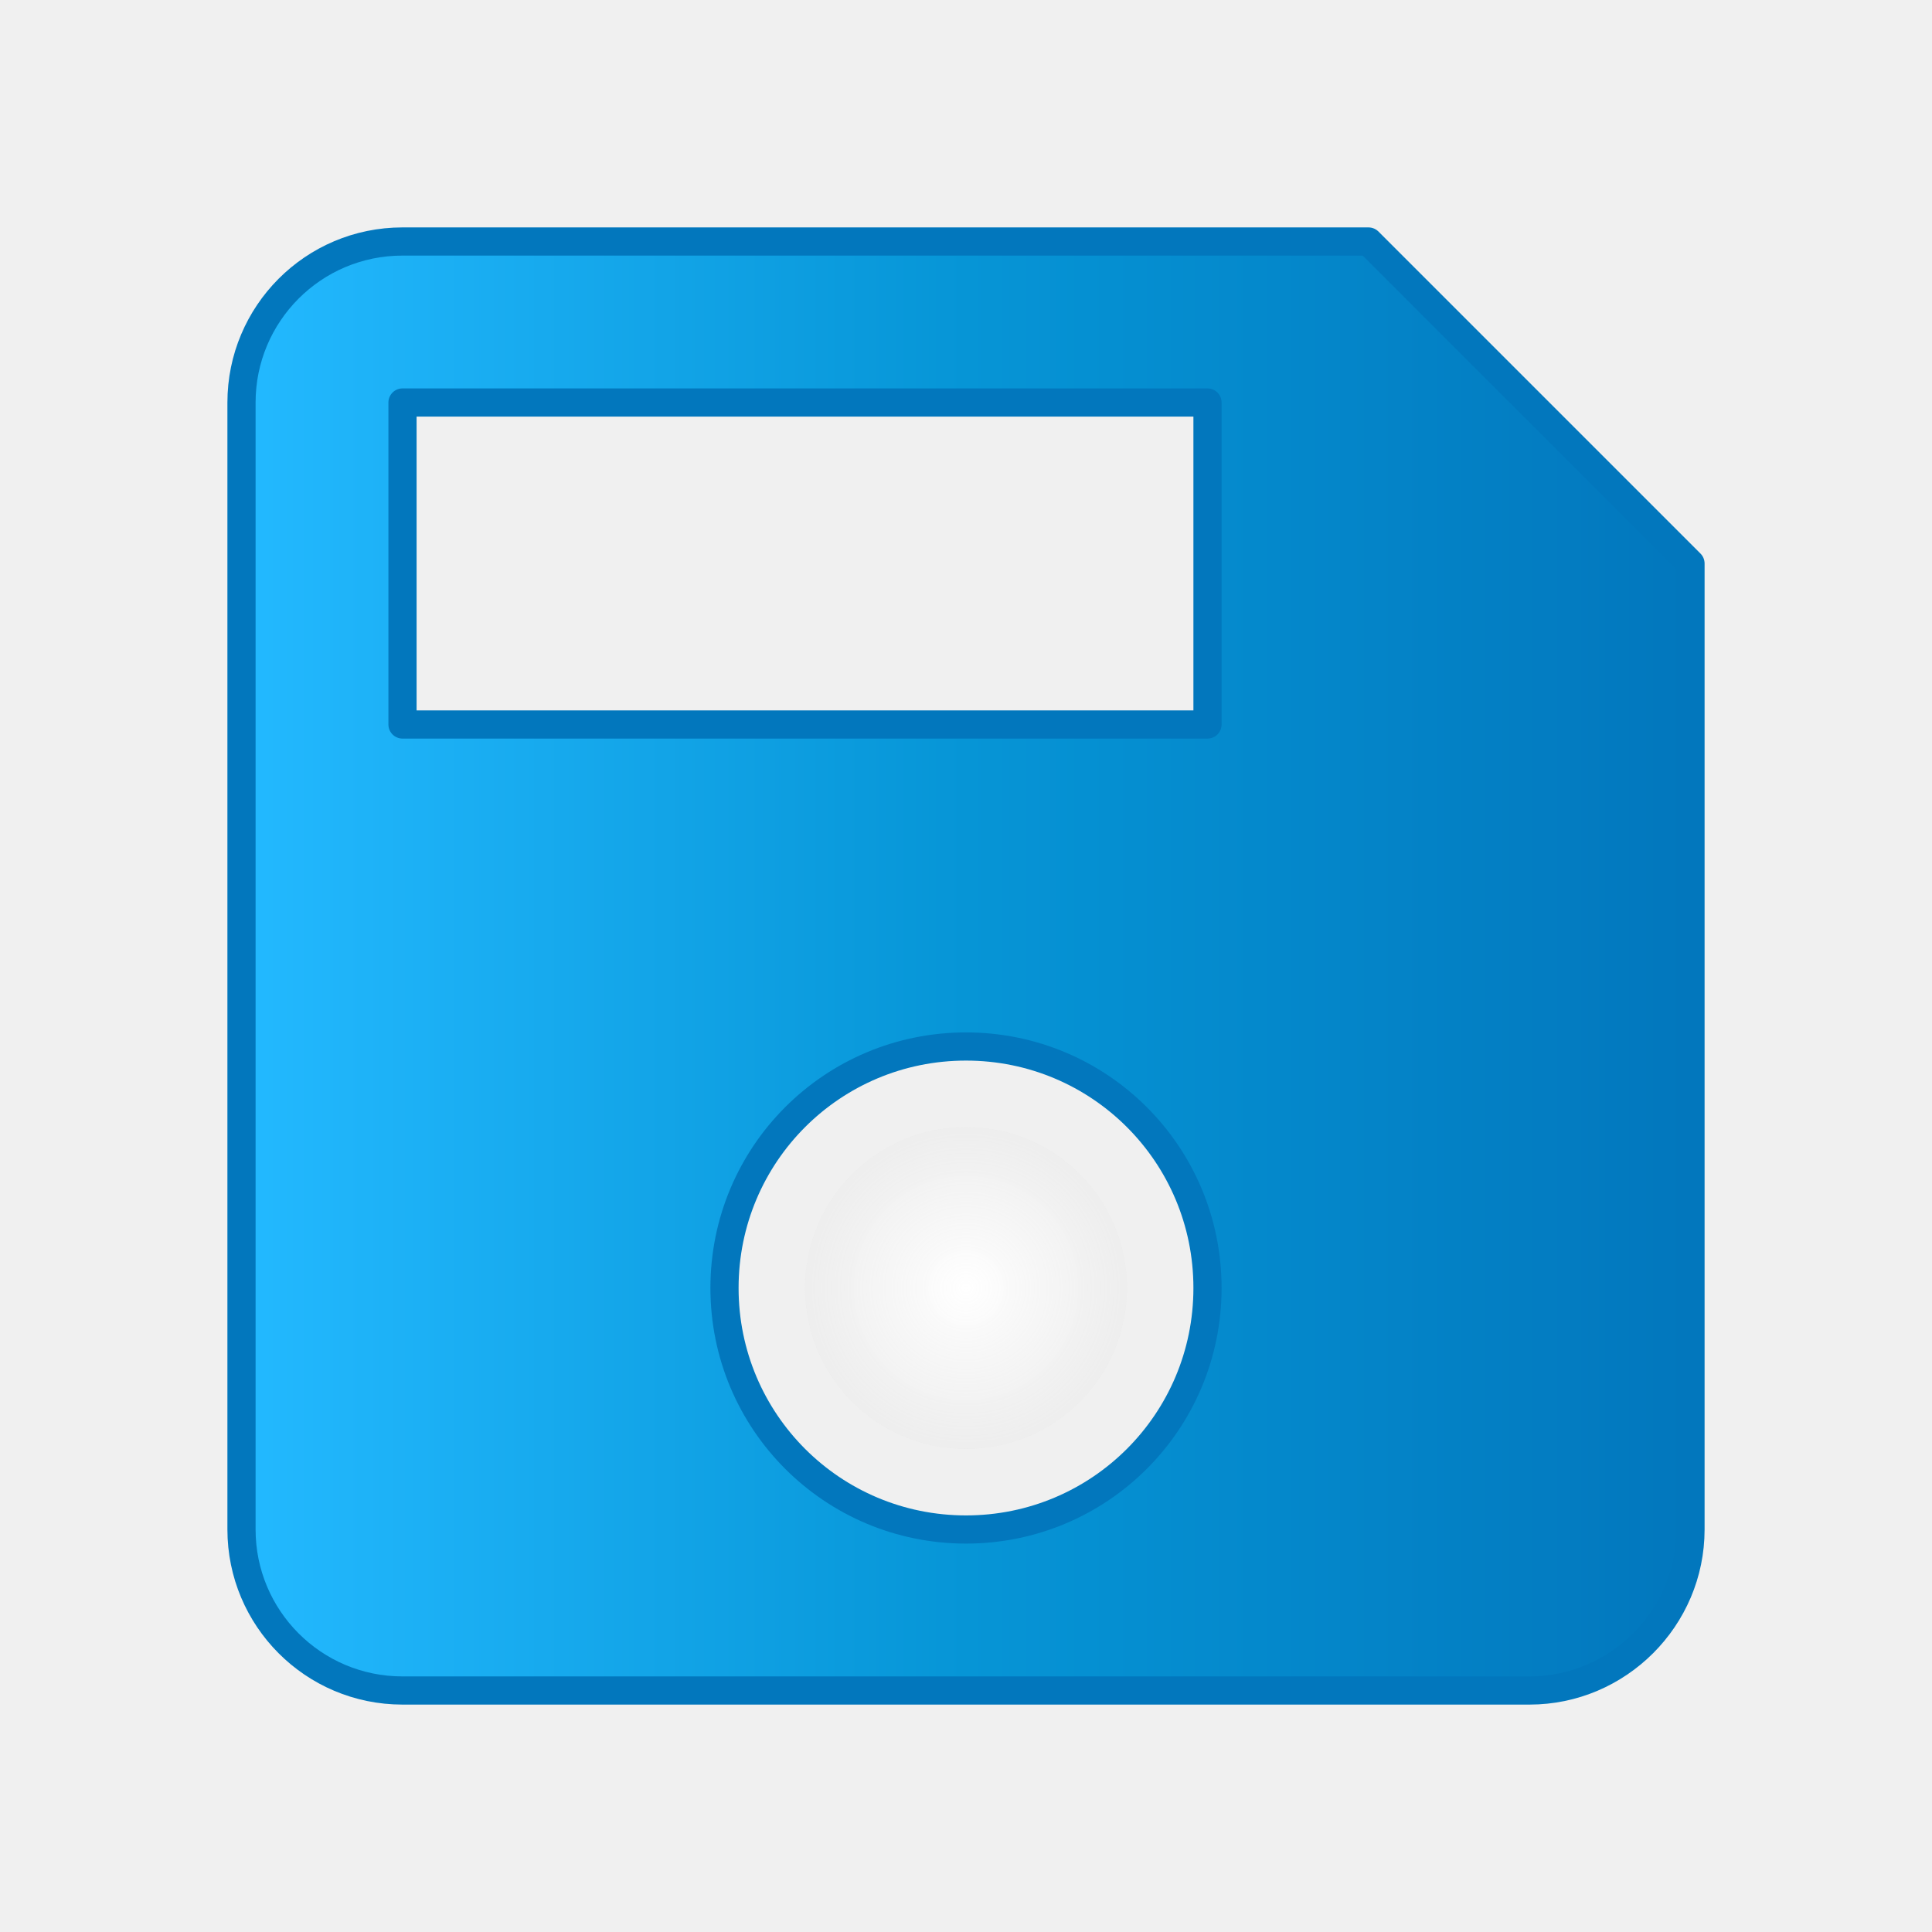
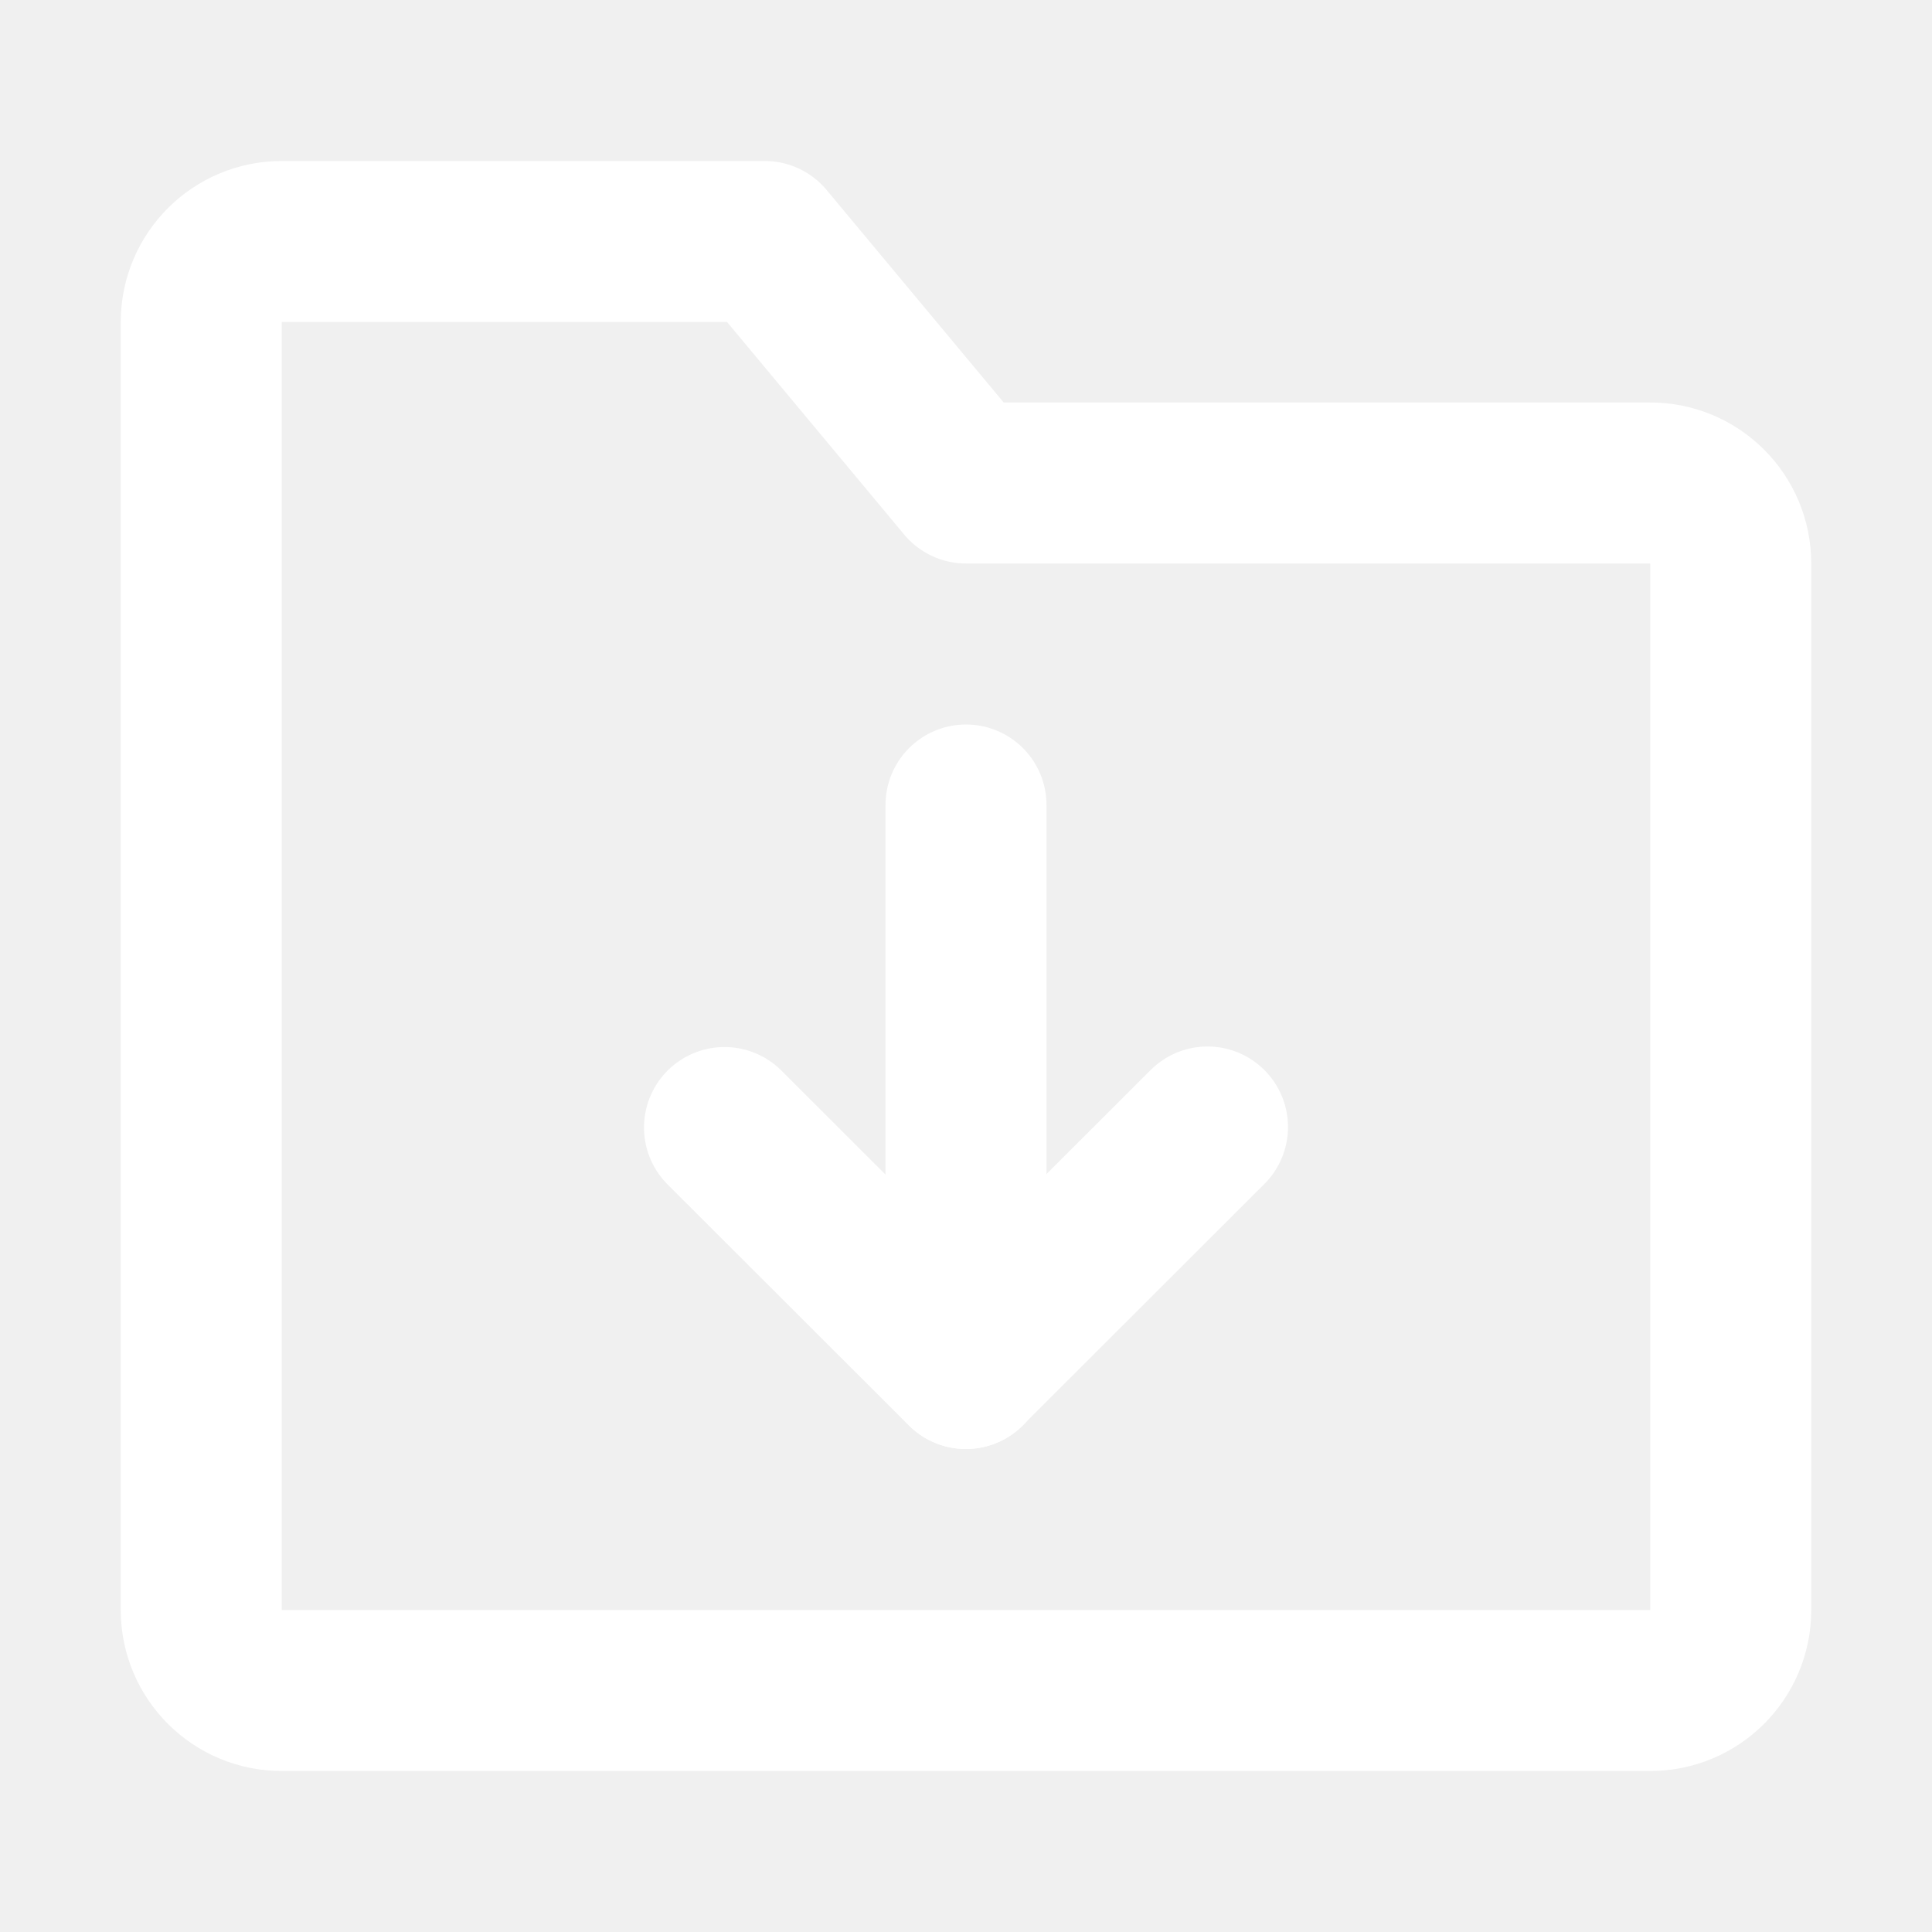
- <svg xmlns="http://www.w3.org/2000/svg" width="24" height="24" viewBox="0 0 24 24">
-   <defs>
-     <linearGradient id="saveGradient" x1="0%" y1="0%" x2="100%">
-       <stop offset="0%" stop-color="#23B9FF" />
-       <stop offset="50%" stop-color="#0695D6" />
-       <stop offset="100%" stop-color="#0277BD" />
-     </linearGradient>
-     <radialGradient id="diskGradient" cx="50%" cy="50%" r="70%">
-       <stop offset="0%" stop-color="#FFFFFF" stop-opacity="1" />
-       <stop offset="100%" stop-color="#E6E6E6" stop-opacity="0.8" />
-     </radialGradient>
-   </defs>
-   <path d="M17 3H5c-1.11 0-2 .9-2 2v14c0 1.1.89 2 2 2h14c1.1 0 2-.9 2-2V7l-4-4zm-5 16c-1.66 0-3-1.34-3-3s1.34-3 3-3 3 1.34 3 3-1.34 3-3 3zm3-10H5V5h10v4z" fill="url(#saveGradient)" stroke="#0277BD" stroke-width="0.35" stroke-linejoin="round" stroke-linecap="round" />
-   <circle cx="12" cy="16" r="2" fill="url(#diskGradient)" />
+ <svg xmlns="http://www.w3.org/2000/svg" width="32" height="32" viewBox="0 0 48 48" fill="none">
+   <path d="M5 8C5 6.895 5.895 6 7 6H19L24 12H41C42.105 12 43 12.895 43 14V40C43 41.105 42.105 42 41 42H7C5.895 42 5 41.105 5 40V8Z" fill="none" stroke="#ffffff" stroke-width="4" stroke-linejoin="round" />
+   <path d="M30 28L23.993 34L18 28.013" stroke="#ffffff" stroke-width="4" stroke-linecap="round" stroke-linejoin="round" />
+   <path d="M24 20V34" stroke="#ffffff" stroke-width="4" stroke-linecap="round" stroke-linejoin="round" />
</svg>
